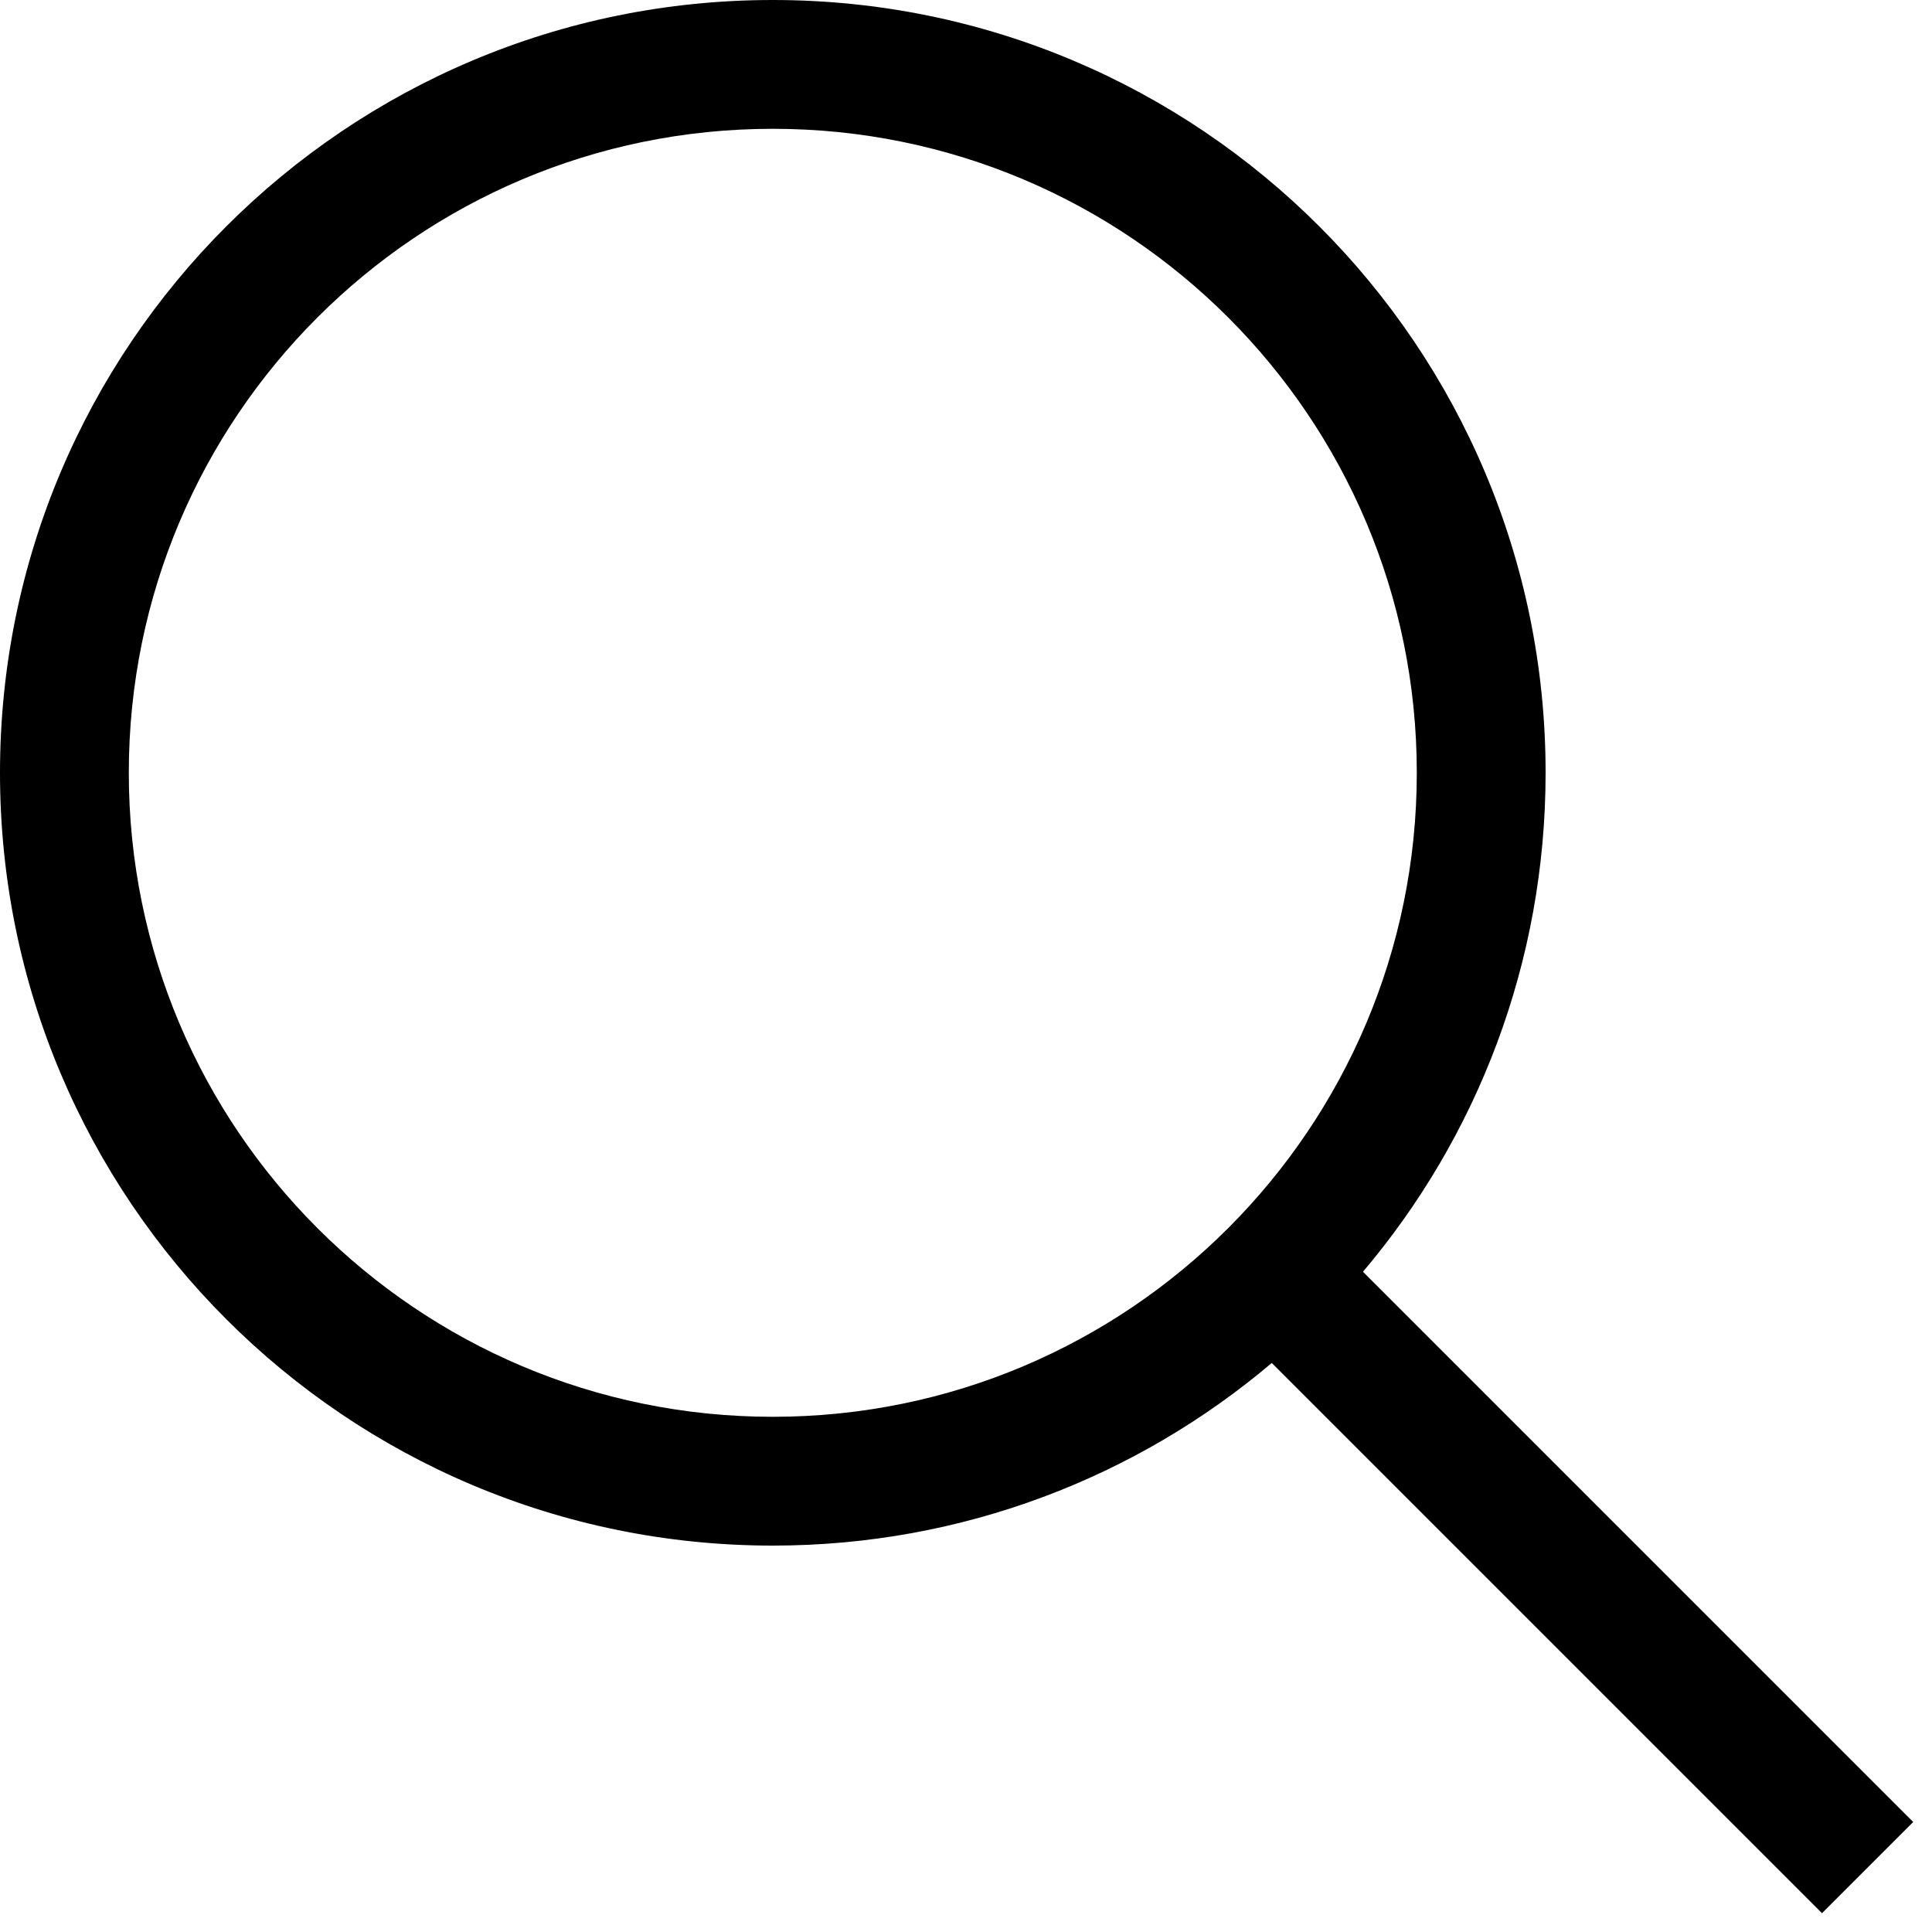
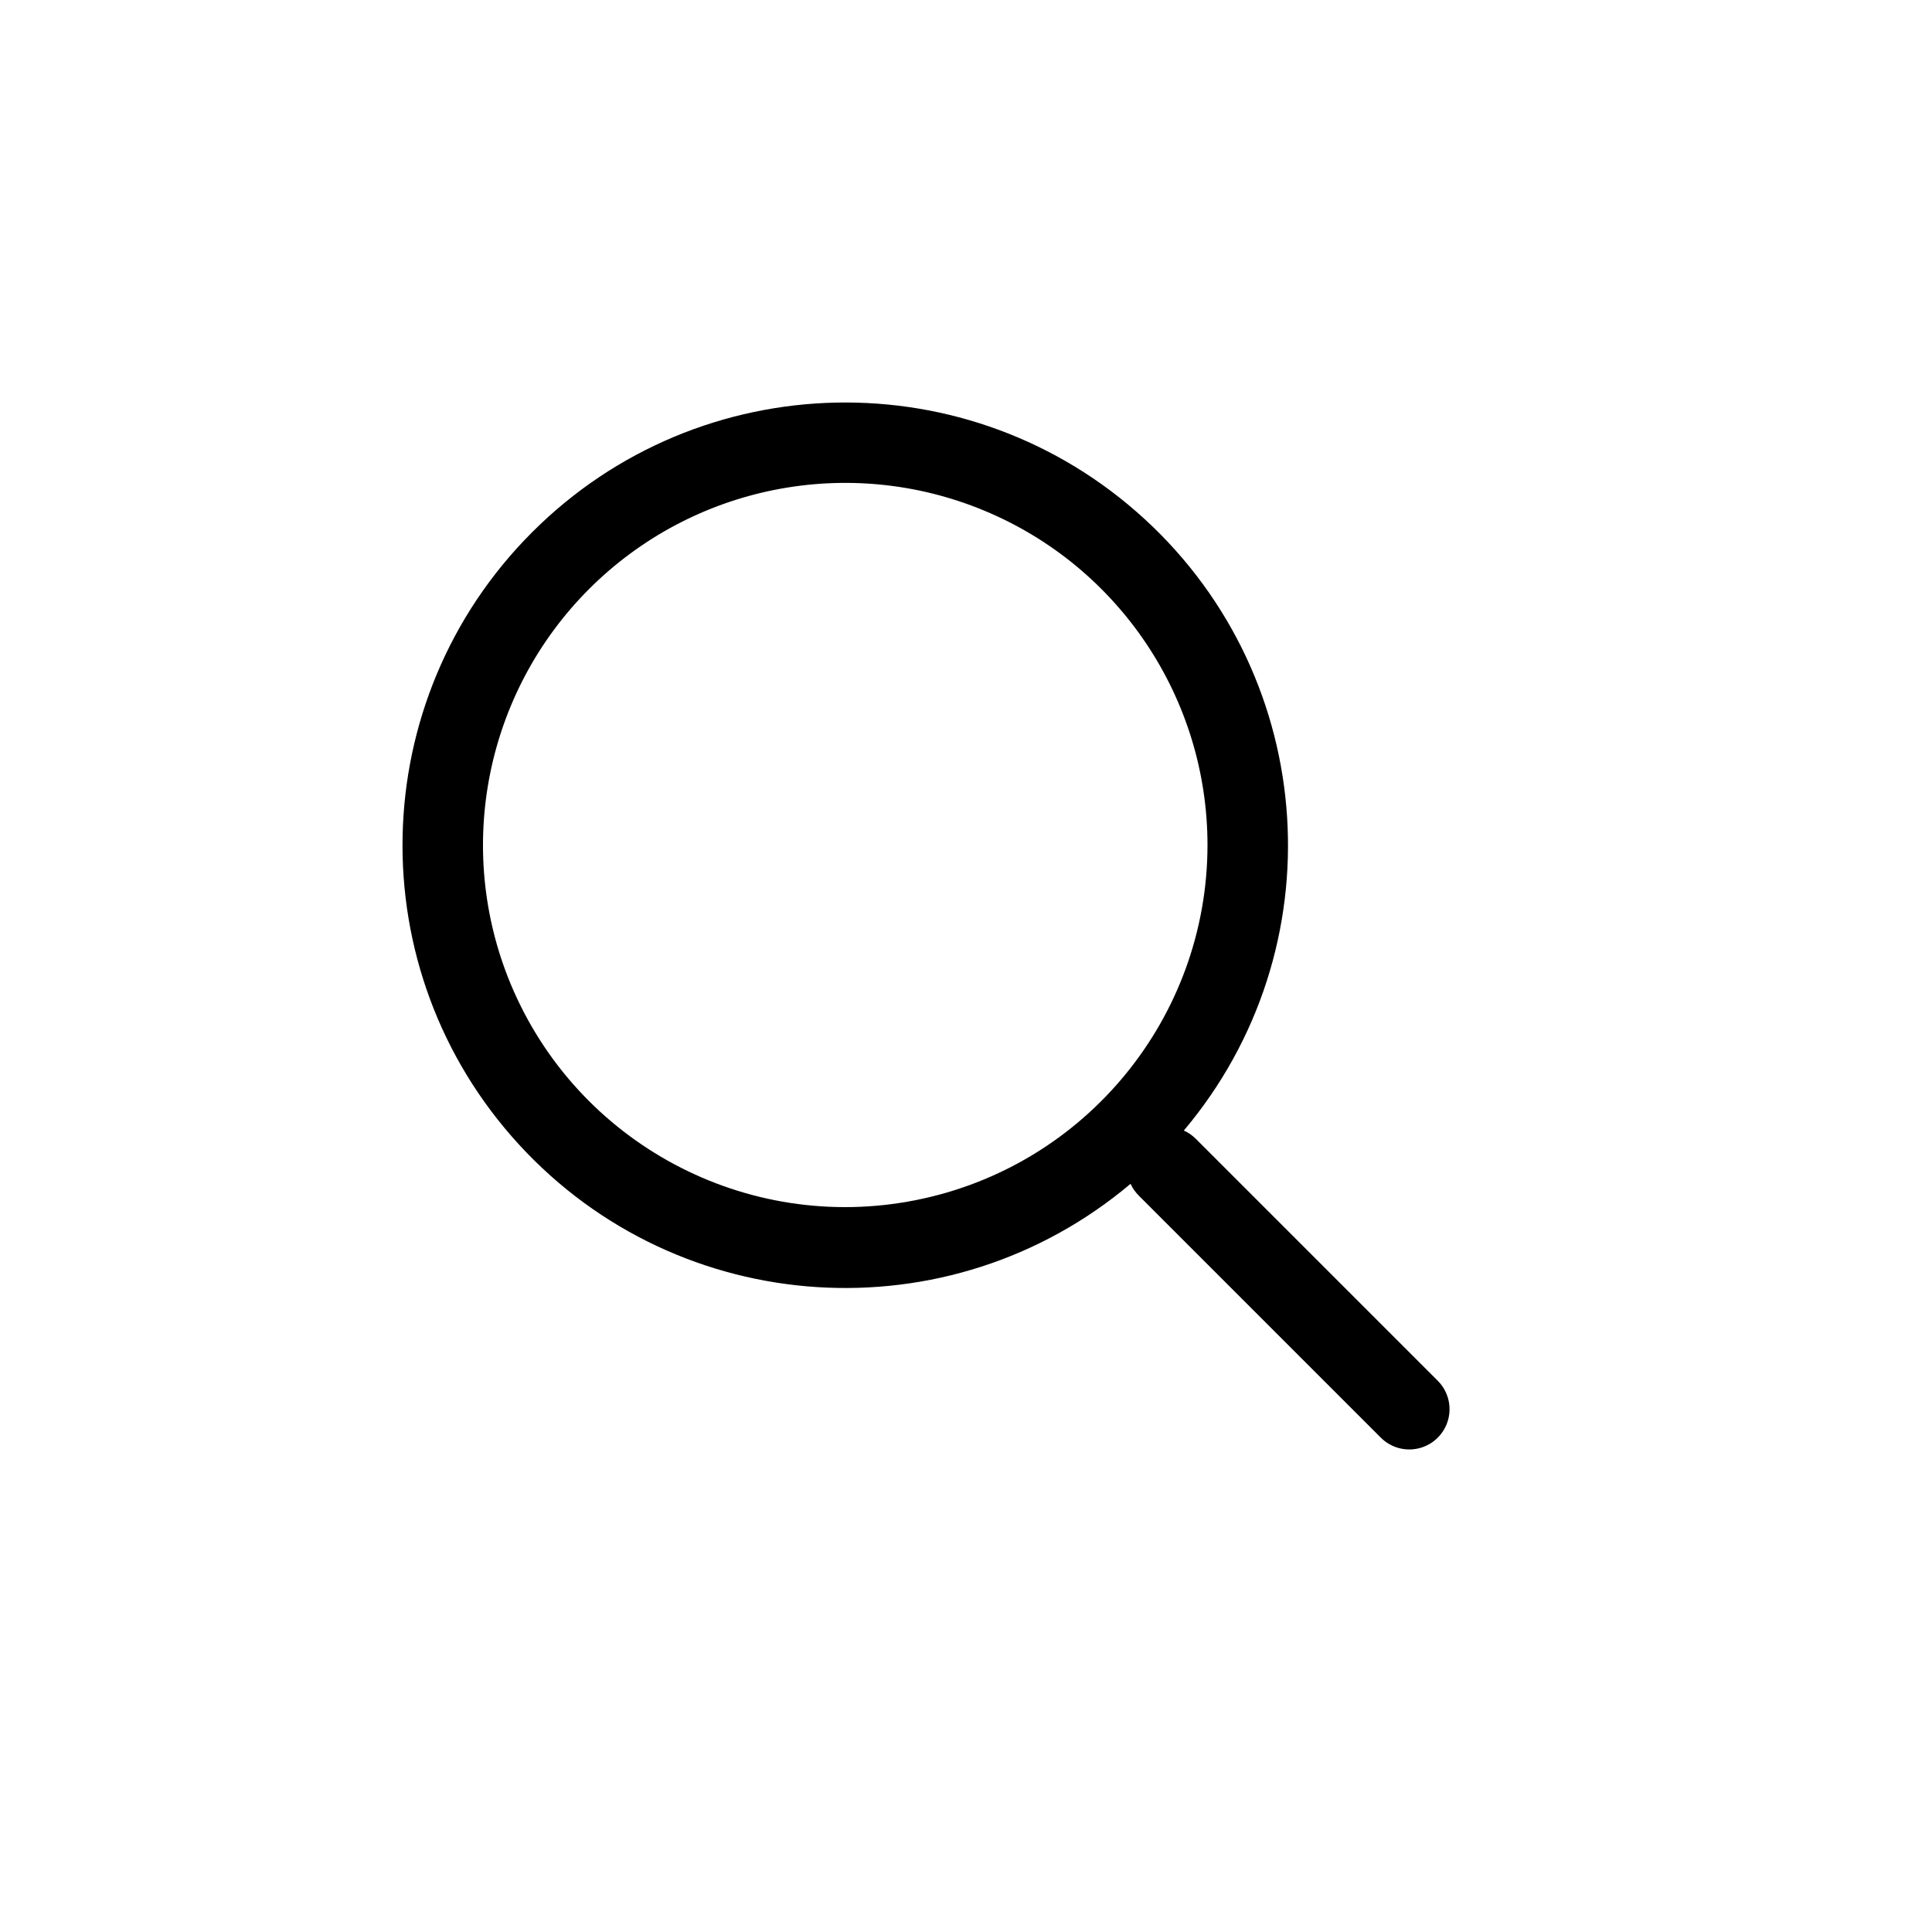
- <svg xmlns="http://www.w3.org/2000/svg" class="svg" width="15" height="15" viewBox="0 0 15 15">
-   <path d="M14.146 14.854l.708-.708-4.272-4.272C11.466 8.83 12 7.477 12 6c0-3.314-2.686-6-6-6-3.314 0-6 2.686-6 6 0 3.314 2.686 6 6 6 1.477 0 2.83-.534 3.874-1.418l4.272 4.272zM11 6c0 2.761-2.239 5-5 5-2.761 0-5-2.239-5-5 0-2.761 2.239-5 5-5 2.761 0 5 2.239 5 5z" fill-rule="nonzero" fill-opacity="1" fill="#000" stroke="none" />
+ <svg xmlns="http://www.w3.org/2000/svg" width="24" height="24" fill="none">
+   <path fill="currentColor" fill-rule="evenodd" d="M15 10.5a4.501 4.501 0 0 1-8.657 1.722A4.5 4.5 0 1 1 15 10.5Zm-.956 4.206a5.5 5.5 0 1 1 .662-.662.5.5 0 0 1 .148.102l3 3a.5.5 0 1 1-.707.707l-3-3a.501.501 0 0 1-.103-.147Z" clip-rule="evenodd" />
</svg>
